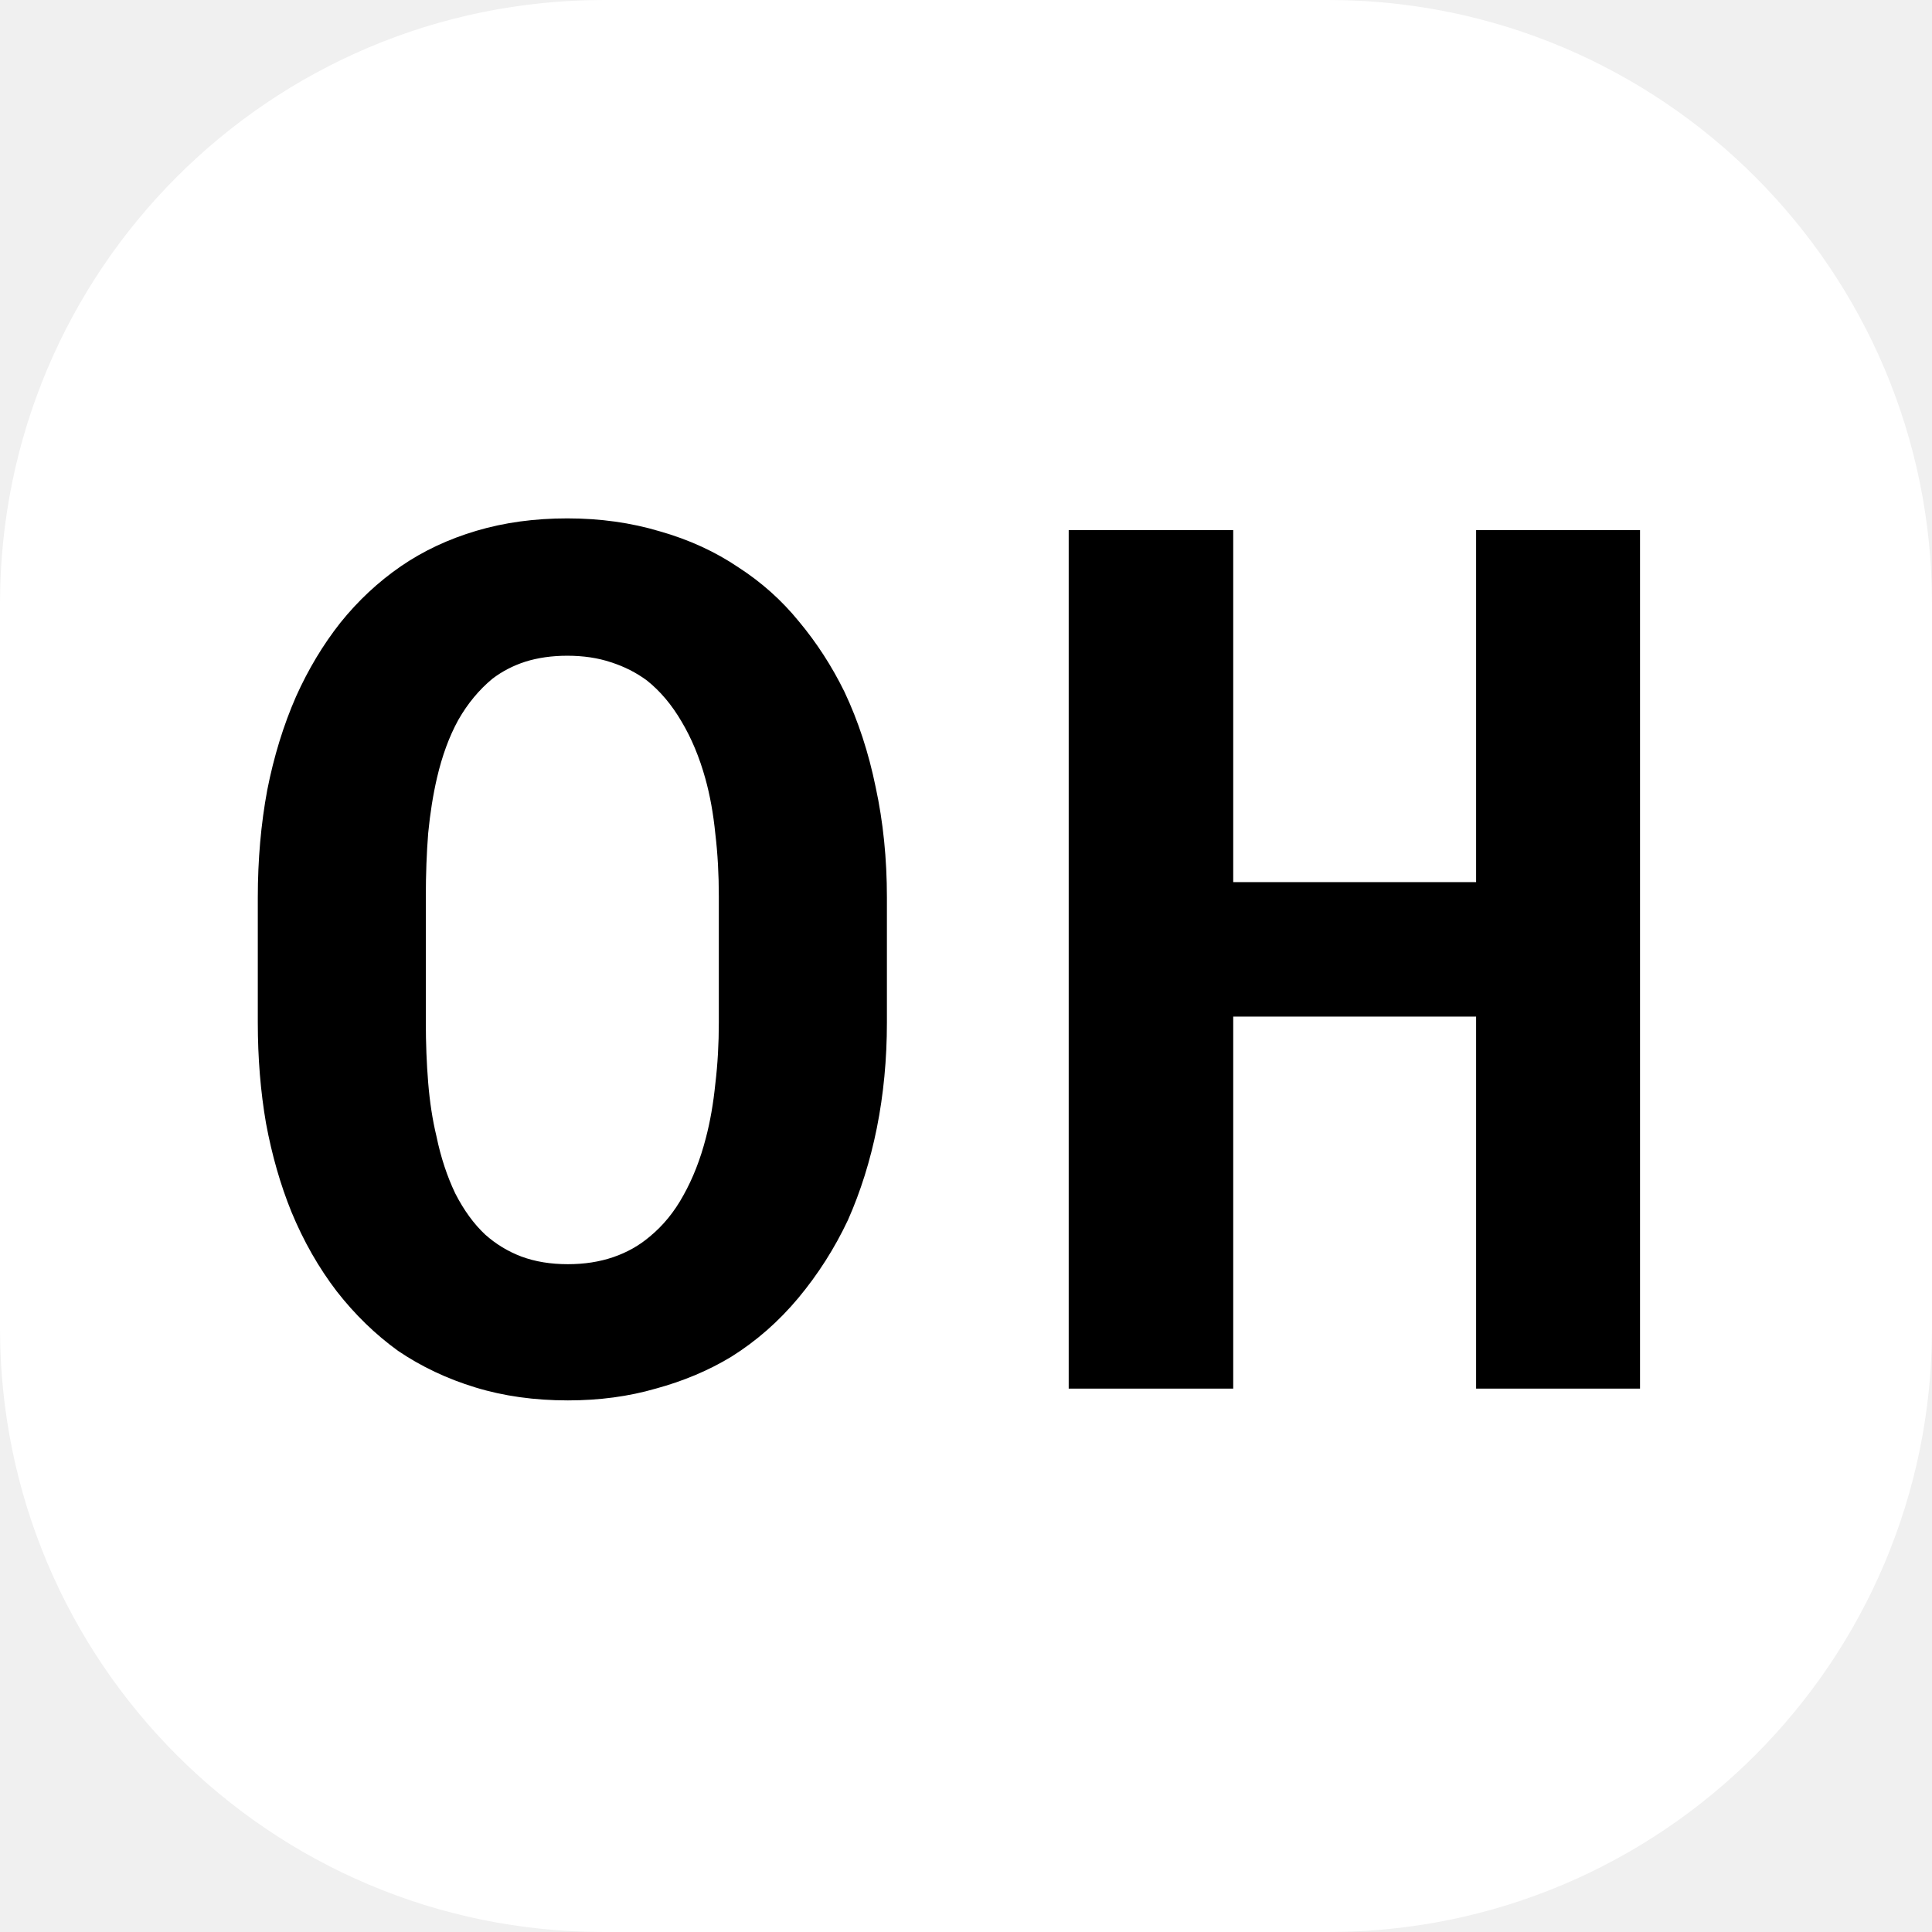
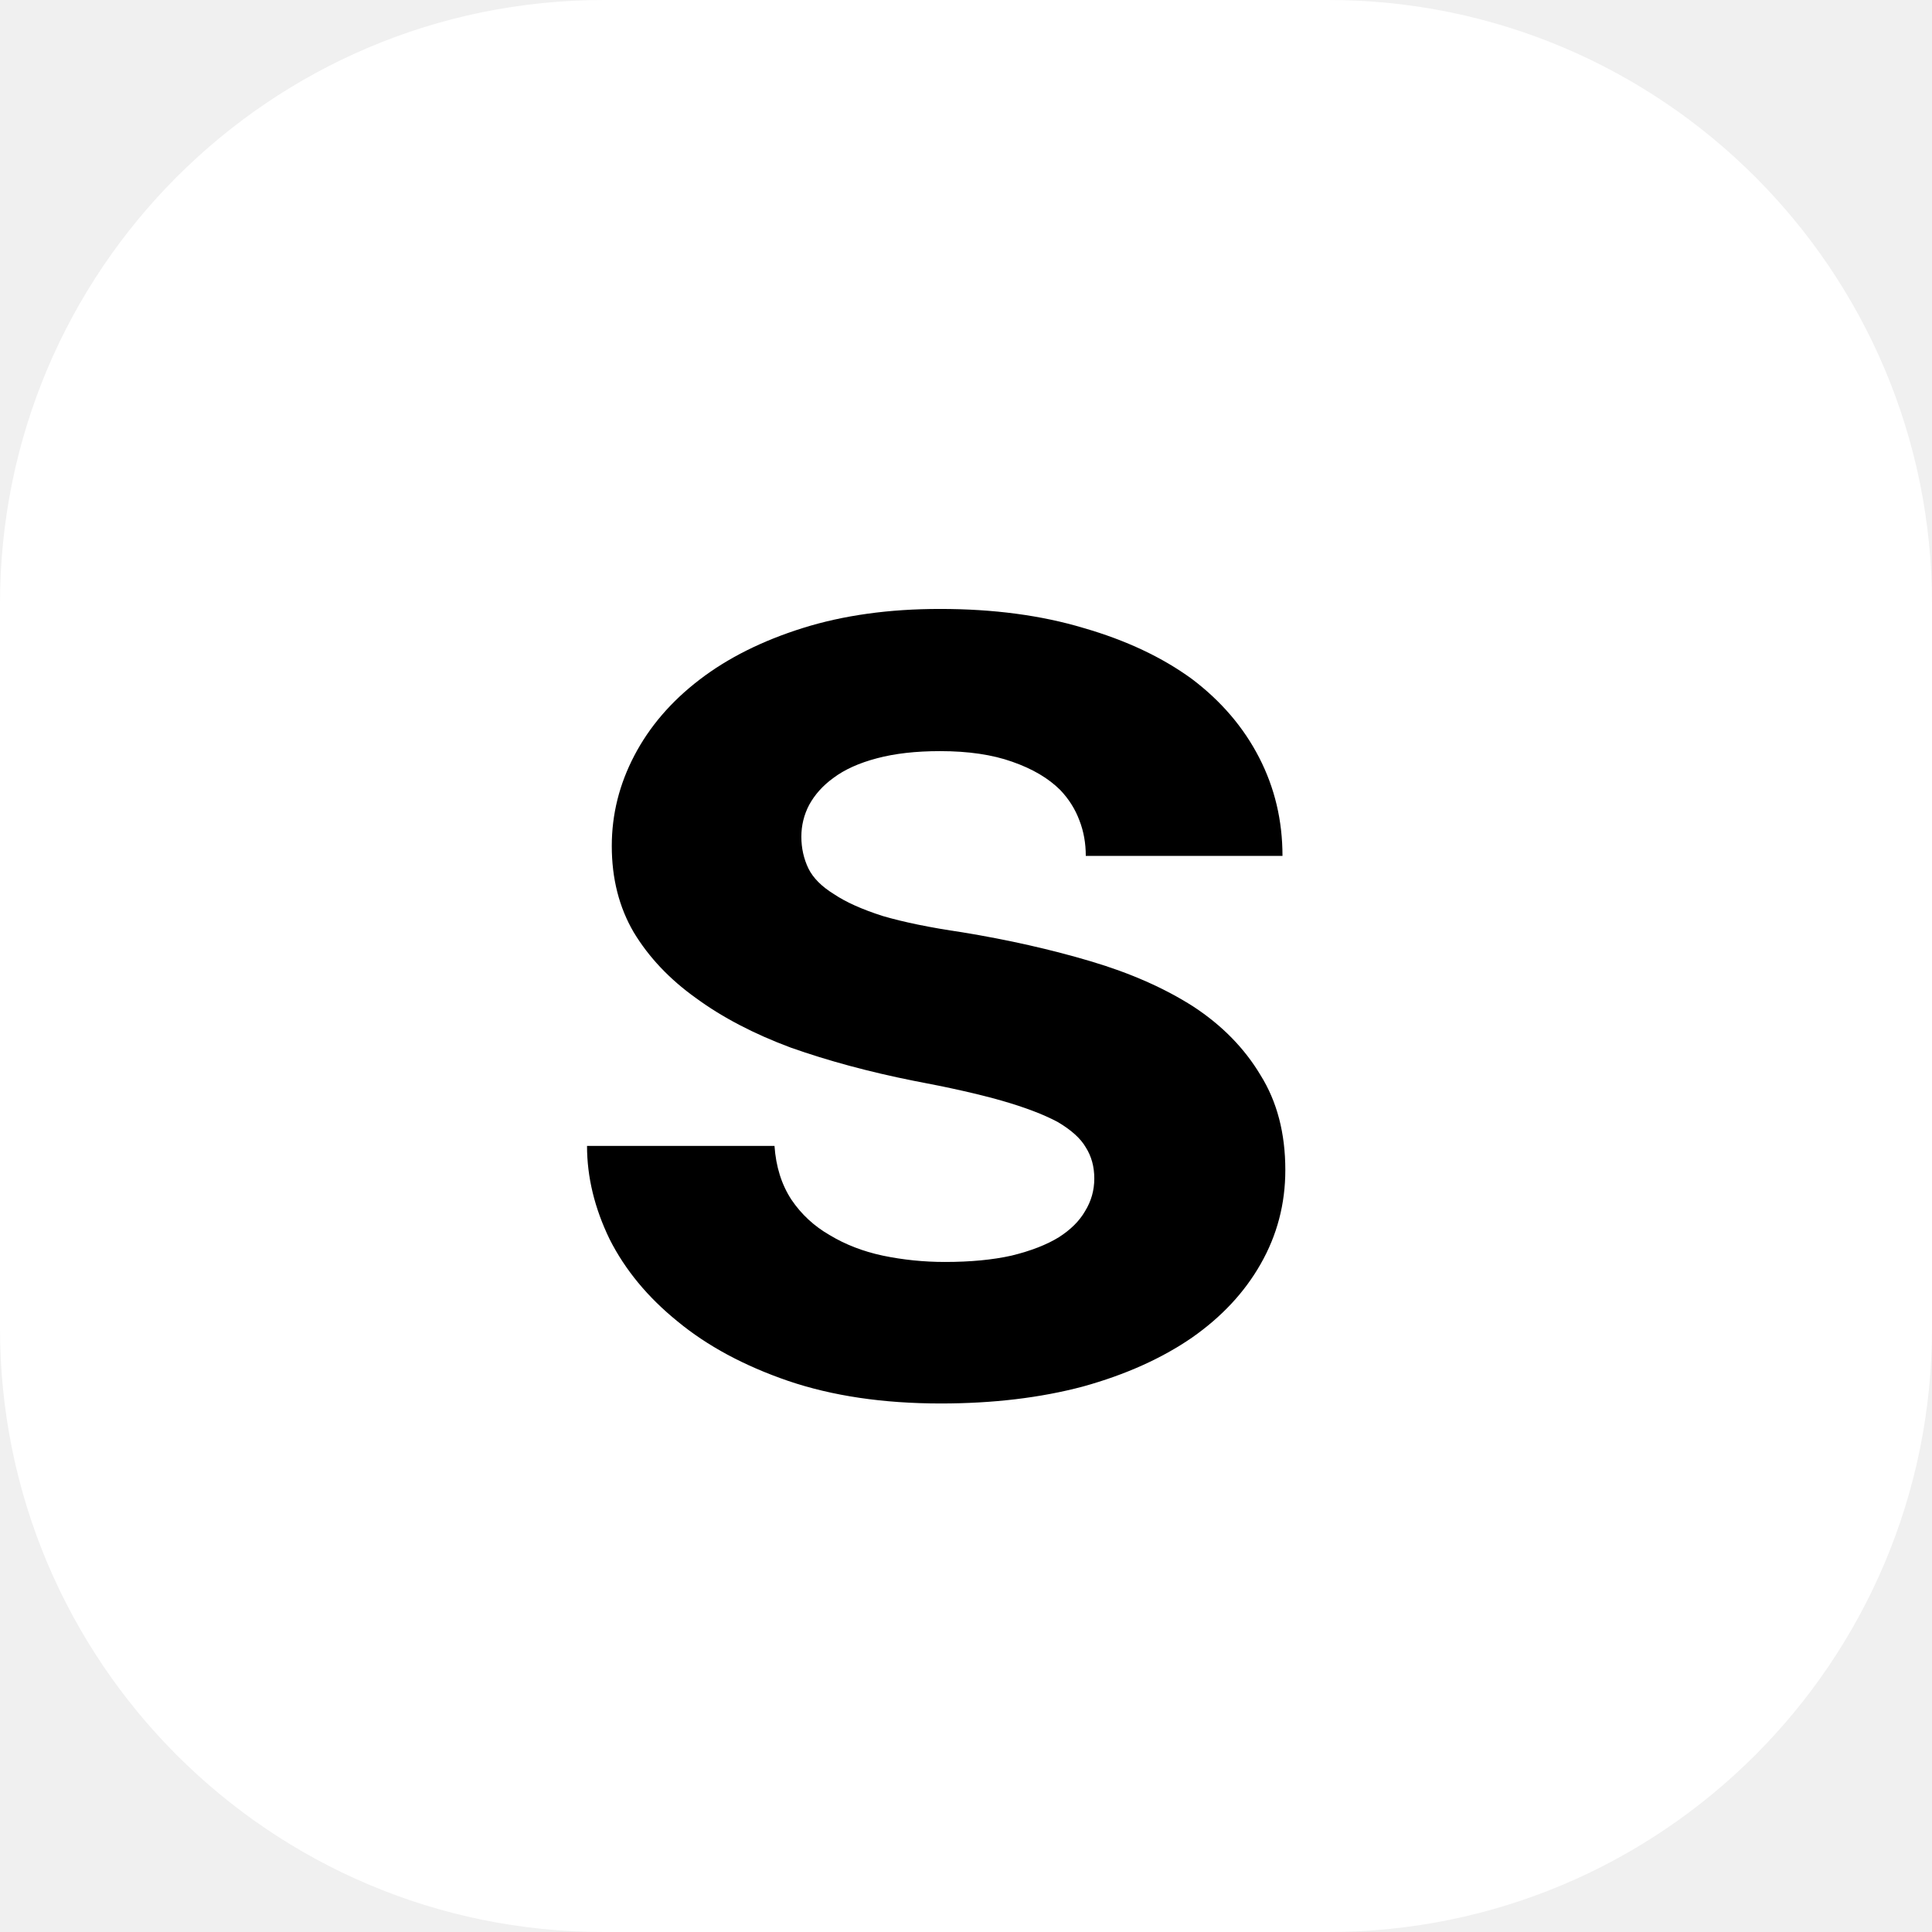
<svg xmlns="http://www.w3.org/2000/svg" width="32" height="32" viewBox="0 0 32 32" fill="none">
  <rect width="32" height="32" rx="10" fill="white" />
-   <path d="M14.69 16.936C14.69 17.547 14.634 18.13 14.523 18.684C14.413 19.23 14.253 19.738 14.045 20.207C13.824 20.676 13.55 21.105 13.225 21.496C12.899 21.887 12.528 22.212 12.111 22.473C11.734 22.701 11.317 22.876 10.861 23C10.412 23.13 9.927 23.195 9.406 23.195C8.853 23.195 8.342 23.124 7.873 22.98C7.404 22.837 6.978 22.635 6.594 22.375C6.216 22.102 5.878 21.773 5.578 21.389C5.279 20.998 5.028 20.559 4.826 20.07C4.644 19.621 4.504 19.133 4.406 18.605C4.315 18.078 4.27 17.521 4.27 16.936V14.865C4.27 14.24 4.322 13.648 4.426 13.088C4.536 12.528 4.696 12.01 4.904 11.535C5.106 11.086 5.35 10.679 5.637 10.315C5.93 9.95 6.265 9.637 6.643 9.377C7.014 9.123 7.43 8.928 7.893 8.791C8.355 8.654 8.856 8.586 9.396 8.586C9.943 8.586 10.454 8.658 10.93 8.801C11.412 8.938 11.844 9.136 12.229 9.396C12.613 9.644 12.948 9.943 13.234 10.295C13.527 10.646 13.778 11.034 13.986 11.457C14.214 11.939 14.387 12.466 14.504 13.039C14.628 13.612 14.69 14.221 14.69 14.865V16.936ZM11.906 14.846C11.906 14.481 11.887 14.136 11.848 13.81C11.815 13.479 11.76 13.172 11.682 12.893C11.584 12.541 11.454 12.229 11.291 11.955C11.128 11.675 10.936 11.447 10.715 11.271C10.539 11.141 10.341 11.04 10.119 10.969C9.904 10.897 9.663 10.861 9.396 10.861C9.143 10.861 8.911 10.894 8.703 10.959C8.501 11.024 8.319 11.118 8.156 11.242C7.935 11.425 7.746 11.652 7.59 11.926C7.44 12.199 7.323 12.518 7.238 12.883C7.173 13.163 7.124 13.469 7.092 13.801C7.066 14.133 7.053 14.481 7.053 14.846V16.936C7.053 17.281 7.066 17.613 7.092 17.932C7.118 18.251 7.163 18.547 7.229 18.82C7.3 19.165 7.404 19.481 7.541 19.768C7.684 20.047 7.85 20.275 8.039 20.451C8.215 20.607 8.413 20.728 8.635 20.812C8.863 20.897 9.12 20.939 9.406 20.939C9.68 20.939 9.93 20.9 10.158 20.822C10.386 20.744 10.588 20.63 10.764 20.48C10.985 20.298 11.171 20.07 11.32 19.797C11.477 19.517 11.6 19.201 11.691 18.85C11.763 18.576 11.815 18.277 11.848 17.951C11.887 17.626 11.906 17.287 11.906 16.936V14.846ZM27.164 23H24.449V16.838H20.426V23H17.701V8.781H20.426V14.611H24.449V8.781H27.164V23Z" fill="black" />
+   <path d="M18.125 19.52C18.125 19.324 18.078 19.152 17.984 19.004C17.898 18.855 17.742 18.715 17.516 18.582C17.281 18.457 16.973 18.34 16.59 18.23C16.207 18.121 15.723 18.012 15.137 17.902C14.395 17.754 13.715 17.57 13.098 17.352C12.488 17.125 11.965 16.852 11.527 16.531C11.09 16.219 10.746 15.855 10.496 15.441C10.254 15.027 10.133 14.551 10.133 14.012C10.133 13.488 10.258 12.988 10.508 12.512C10.758 12.035 11.117 11.617 11.586 11.258C12.055 10.898 12.625 10.613 13.297 10.402C13.969 10.191 14.727 10.086 15.57 10.086C16.453 10.086 17.246 10.191 17.949 10.402C18.652 10.605 19.25 10.887 19.742 11.246C20.227 11.613 20.598 12.047 20.855 12.547C21.113 13.047 21.242 13.59 21.242 14.176H17.984C17.984 13.965 17.949 13.77 17.879 13.59C17.809 13.402 17.703 13.234 17.562 13.086C17.367 12.891 17.102 12.734 16.766 12.617C16.438 12.5 16.039 12.441 15.57 12.441C15.172 12.441 14.824 12.48 14.527 12.559C14.23 12.637 13.988 12.746 13.801 12.887C13.629 13.012 13.496 13.16 13.402 13.332C13.316 13.496 13.273 13.672 13.273 13.859C13.273 14.047 13.312 14.223 13.391 14.387C13.469 14.543 13.609 14.684 13.812 14.809C14.008 14.941 14.277 15.062 14.621 15.172C14.965 15.273 15.402 15.363 15.934 15.441C16.699 15.566 17.41 15.727 18.066 15.922C18.723 16.117 19.289 16.367 19.766 16.672C20.242 16.984 20.613 17.363 20.879 17.809C21.152 18.246 21.289 18.77 21.289 19.379C21.289 19.941 21.152 20.461 20.879 20.938C20.613 21.406 20.234 21.812 19.742 22.156C19.242 22.5 18.641 22.77 17.938 22.965C17.234 23.152 16.449 23.246 15.582 23.246C14.629 23.246 13.785 23.121 13.051 22.871C12.324 22.621 11.715 22.293 11.223 21.887C10.73 21.488 10.355 21.035 10.098 20.527C9.848 20.012 9.723 19.496 9.723 18.98H12.828C12.852 19.324 12.945 19.621 13.109 19.871C13.273 20.113 13.484 20.309 13.742 20.457C14 20.613 14.293 20.727 14.621 20.797C14.957 20.867 15.301 20.902 15.652 20.902C16.074 20.902 16.441 20.867 16.754 20.797C17.074 20.719 17.336 20.617 17.539 20.492C17.734 20.367 17.879 20.223 17.973 20.059C18.074 19.895 18.125 19.715 18.125 19.52Z" fill="black" />
</svg>
